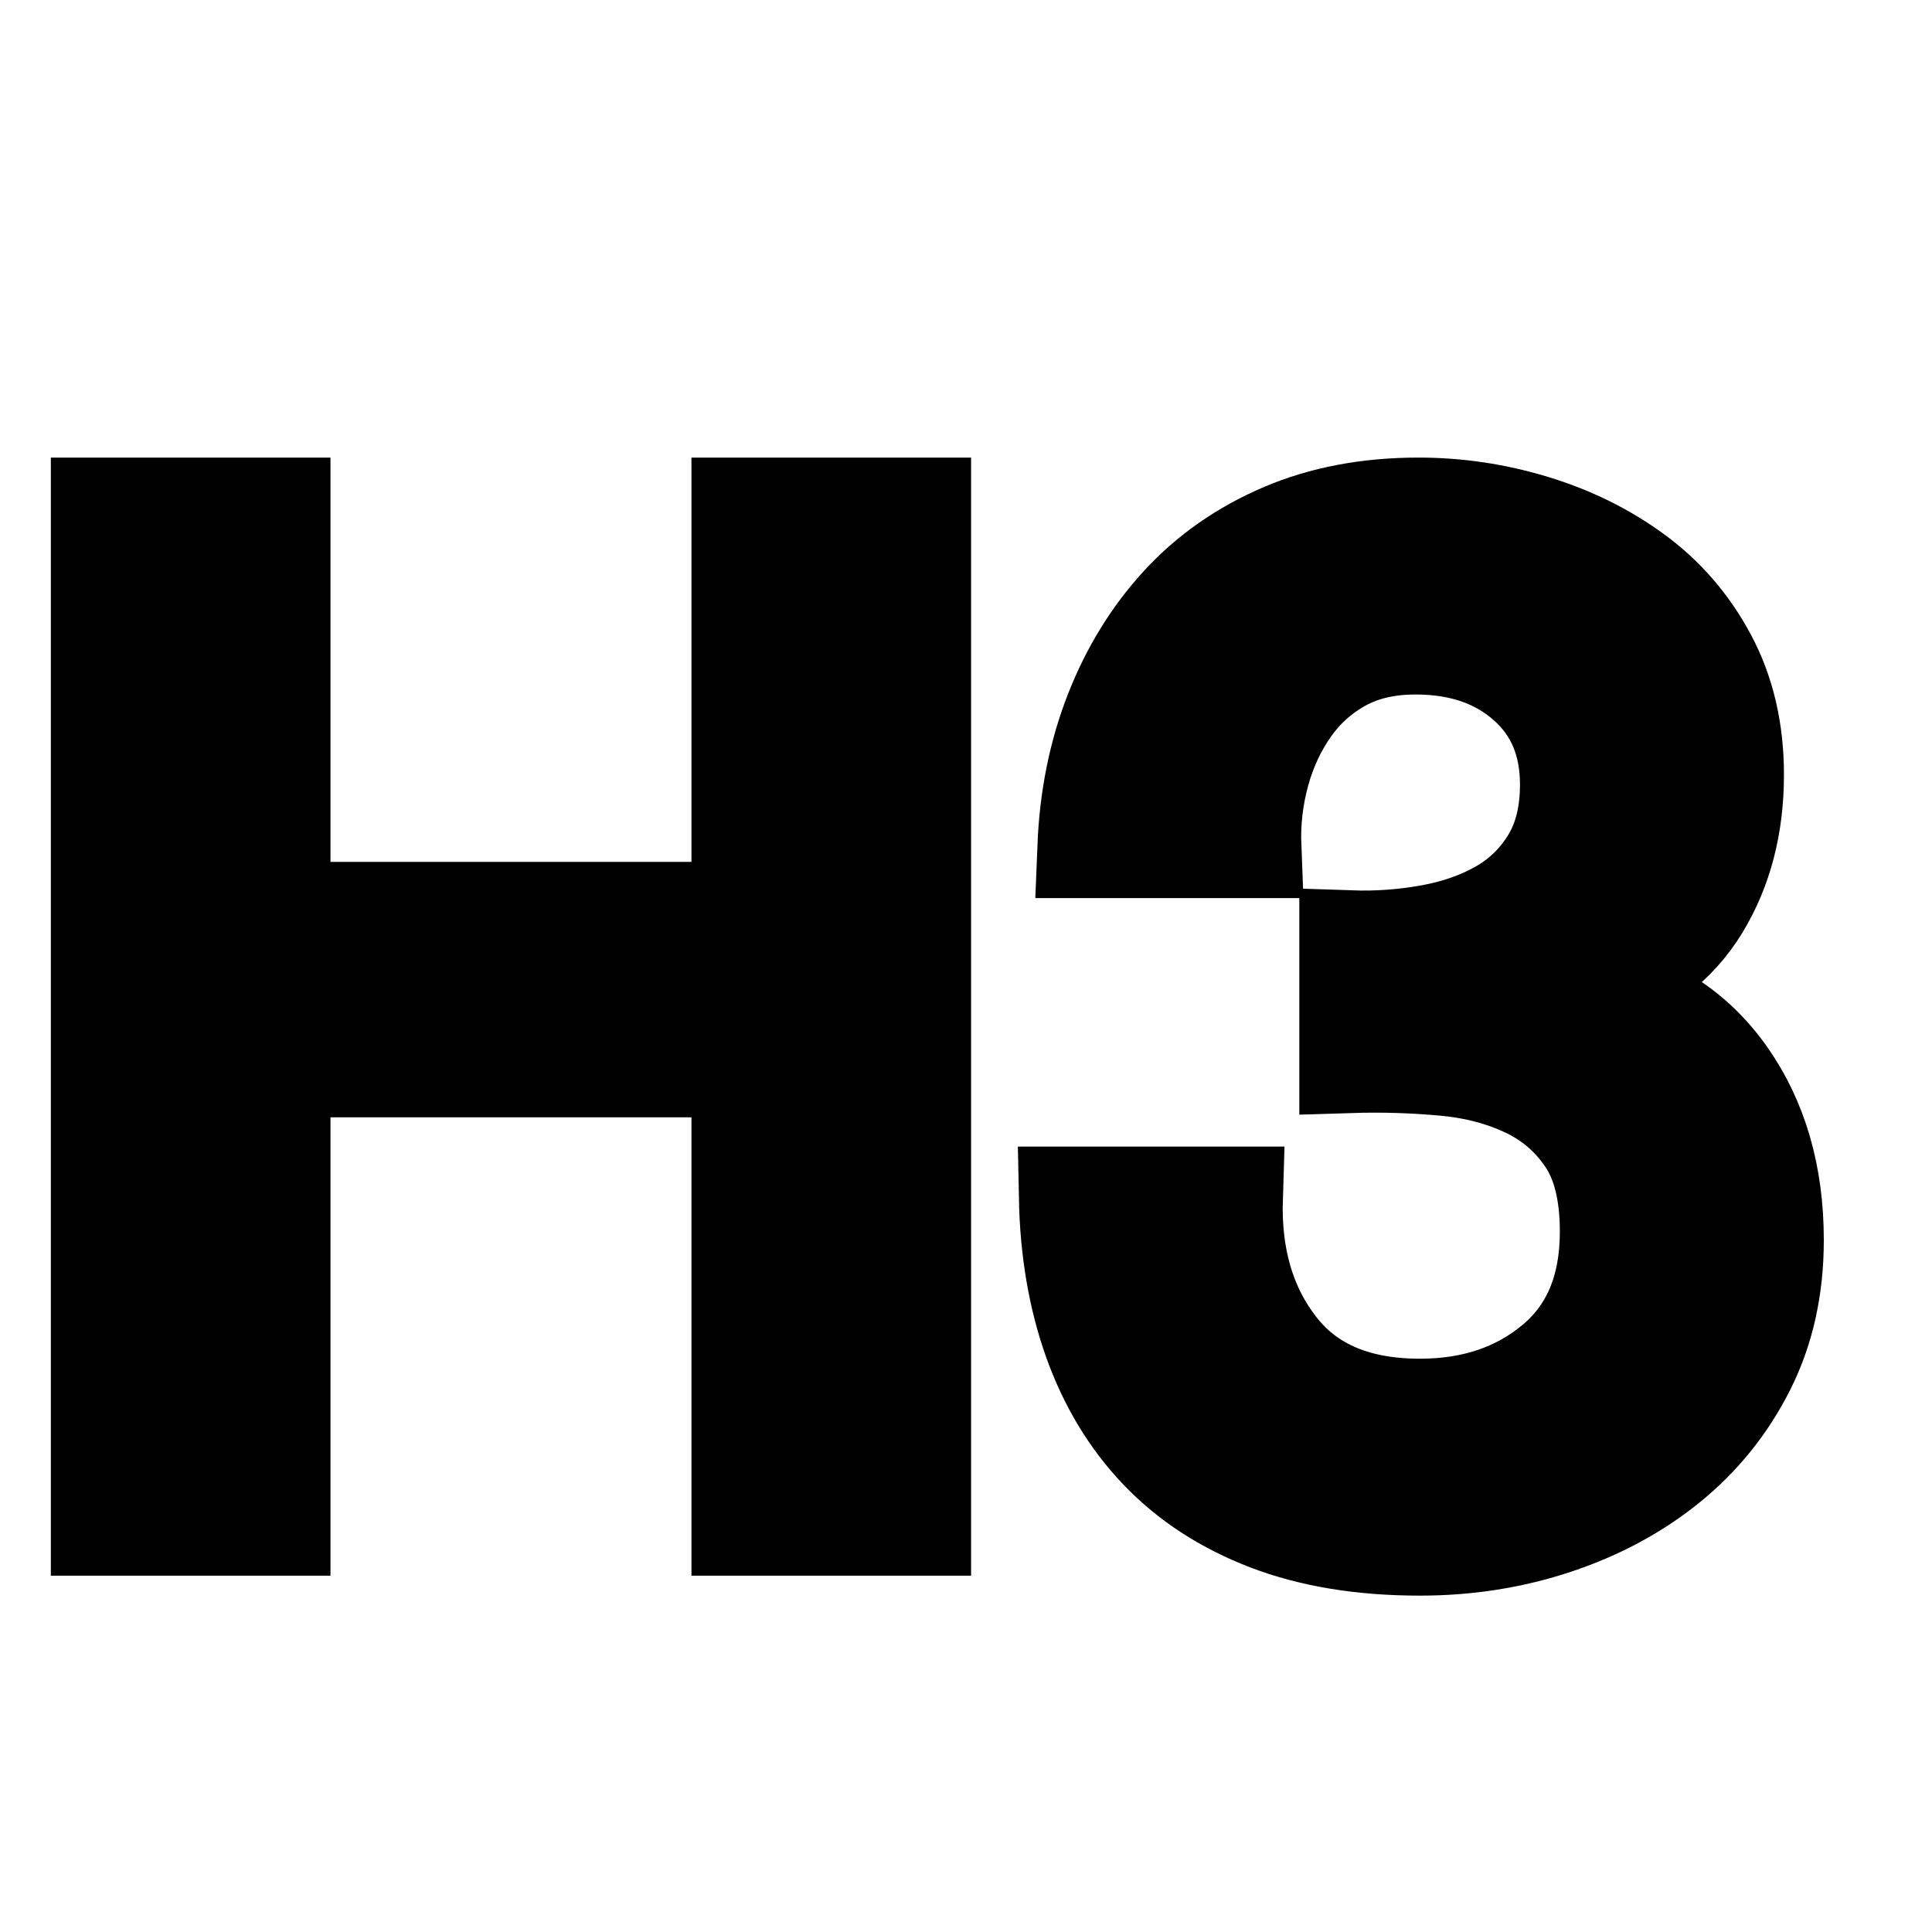
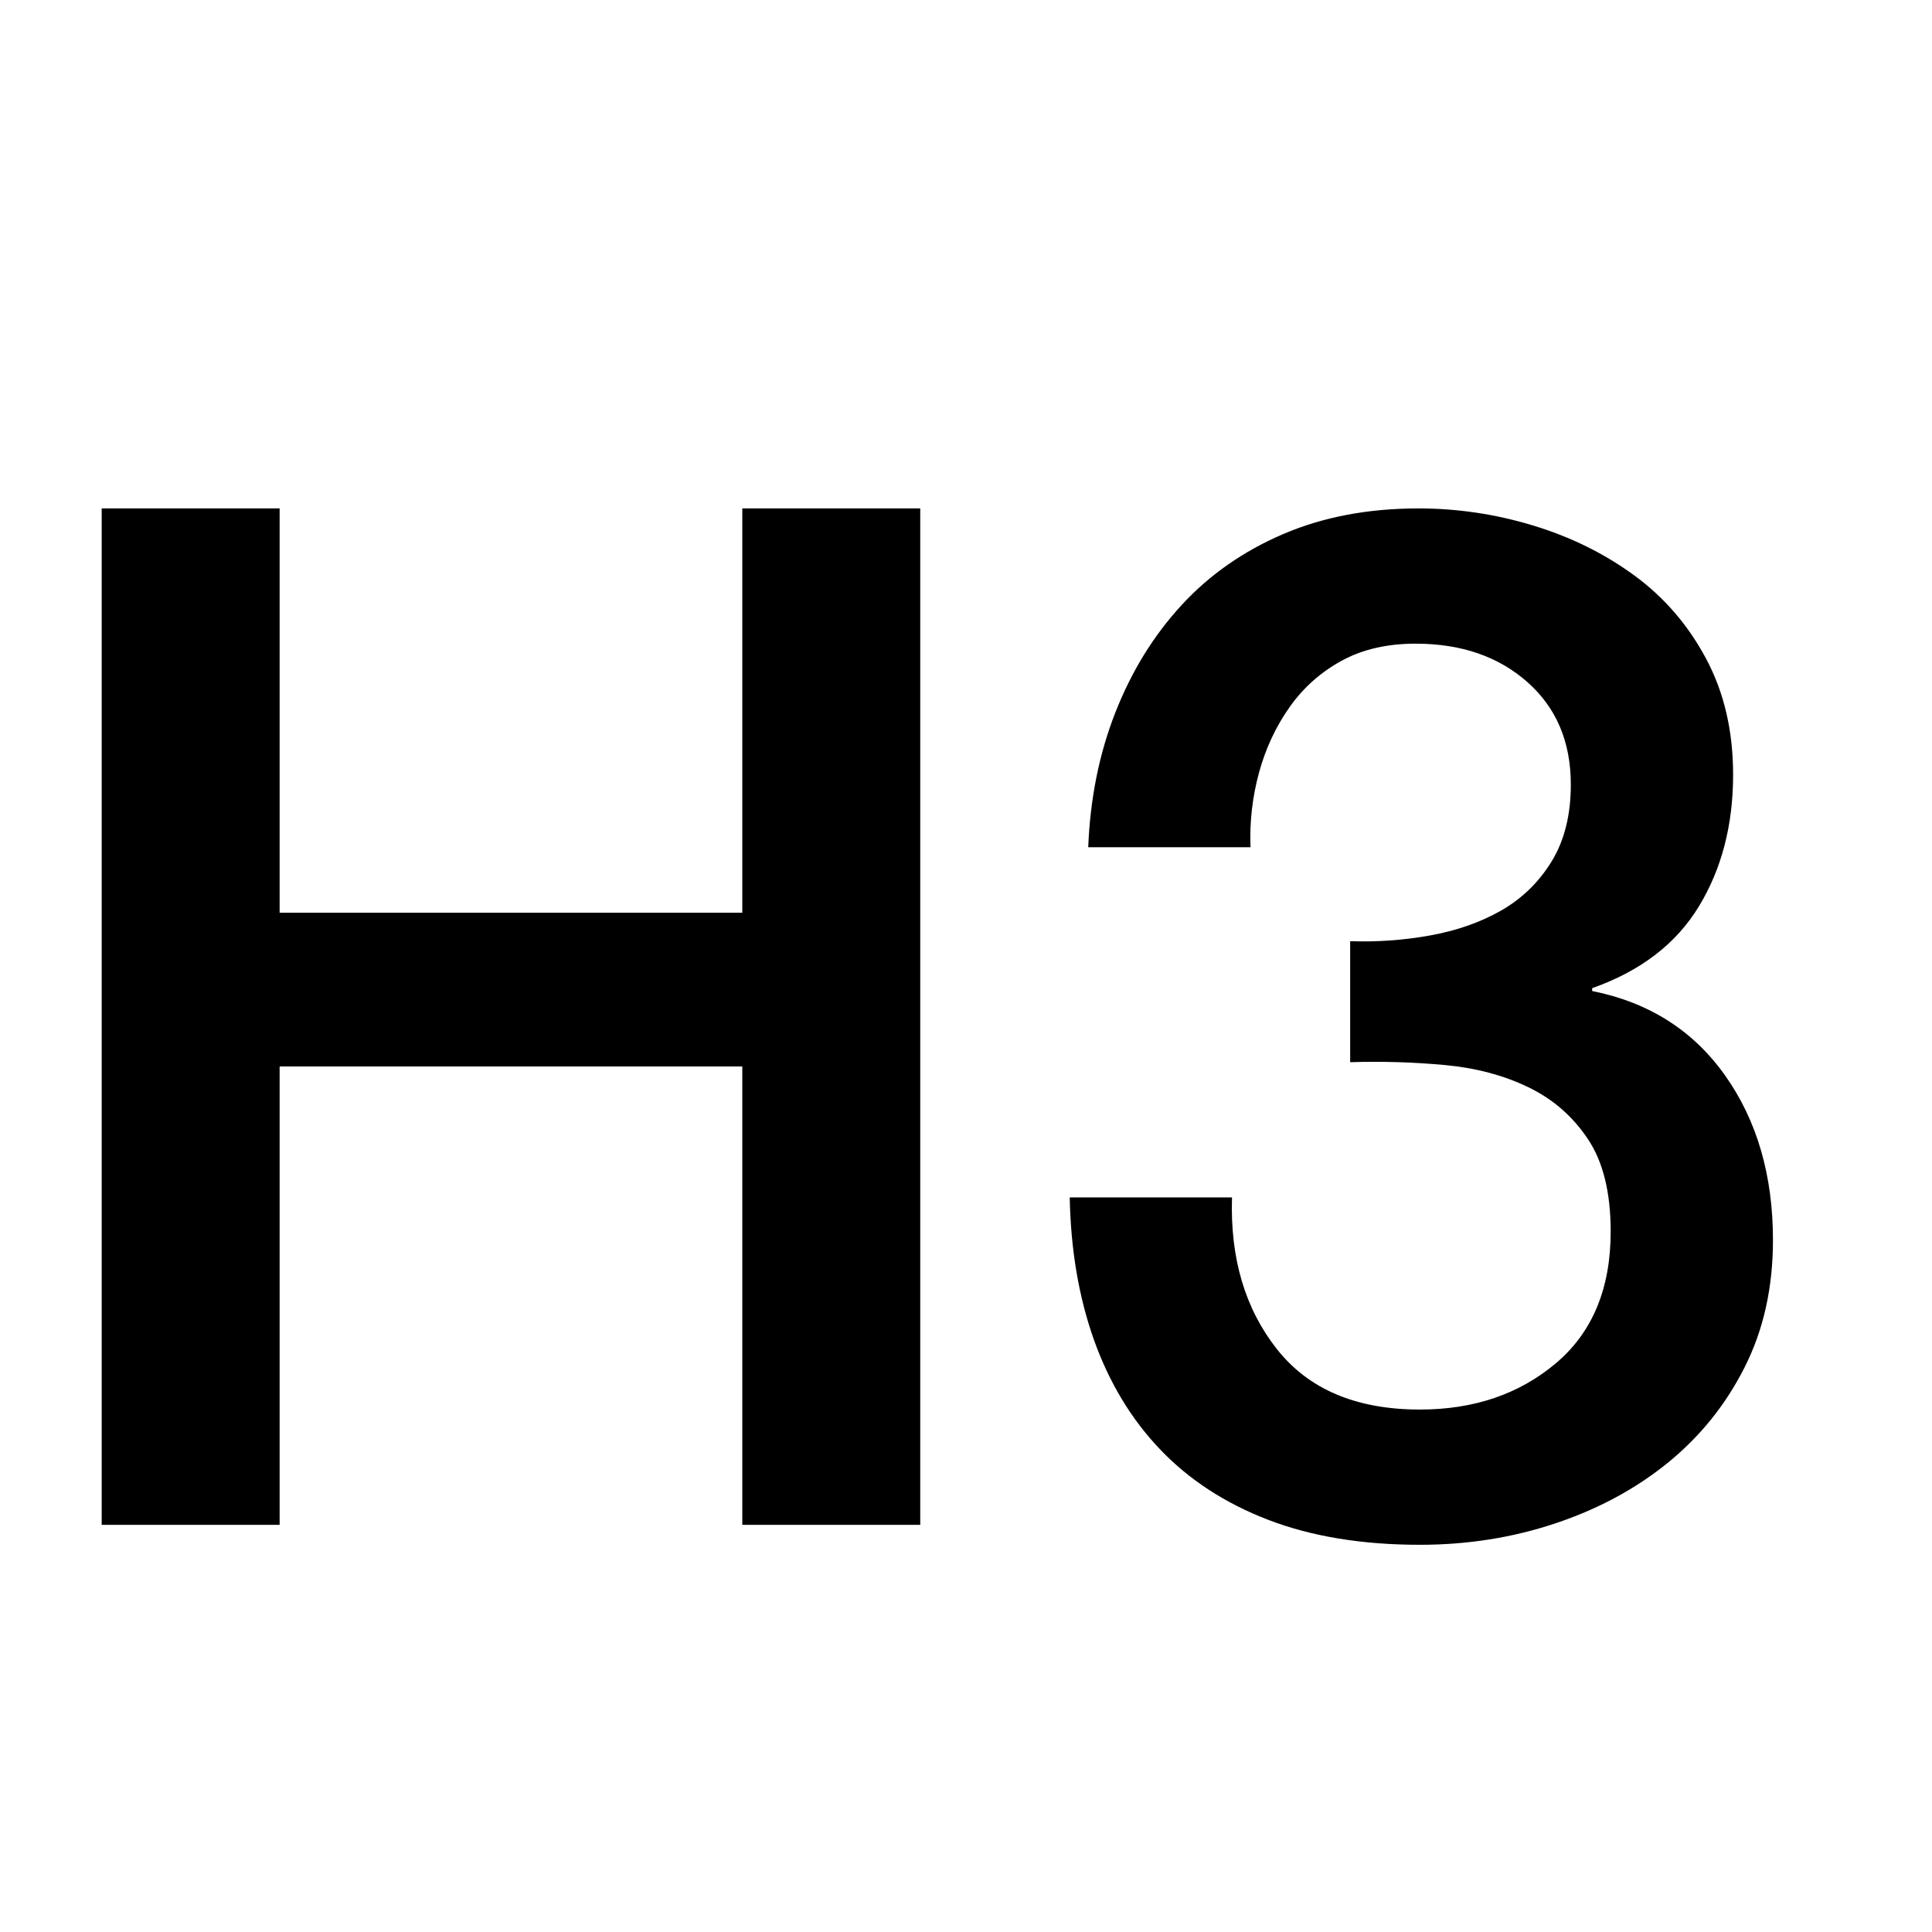
<svg xmlns="http://www.w3.org/2000/svg" width="19" height="19" viewBox="0 0 19 19">
-   <path fill="currentColor" stroke="currentColor" strokeWidth=".2" d="M2.75 14.996v-4.508H7.3v4.508h1.75V5H7.3v3.976H2.75V5H1v9.996h1.75zm11.214.196c.467 0 .91-.07 1.33-.21.42-.14.789-.338 1.106-.595.317-.257.57-.57.756-.938.187-.369.28-.786.28-1.253 0-.635-.156-1.174-.469-1.617-.313-.443-.749-.721-1.309-.833h0v-.028c.476-.168.826-.436 1.05-.805.224-.369.336-.8.336-1.295 0-.43-.089-.81-.266-1.141-.177-.331-.413-.604-.707-.819-.294-.215-.625-.378-.994-.49C14.708 5.056 14.333 5 13.95 5c-.495 0-.938.084-1.33.252-.392.168-.726.401-1.001.7-.275.299-.492.651-.651 1.057-.159.406-.247.847-.266 1.323h1.596c-.01-.252.019-.497.084-.735s.166-.453.301-.644c.135-.191.306-.343.511-.455.205-.112.448-.168.728-.168.448 0 .814.126 1.099.378.285.252.427.588.427 1.008 0 .299-.063.55-.189.756-.126.205-.292.366-.497.483-.205.117-.439.198-.7.245-.261.047-.523.065-.784.056h0v1.19c.317-.01.628 0 .931.028.303.028.576.1.819.217.243.117.439.287.588.511.15.224.224.527.224.91 0 .56-.18.992-.539 1.295-.36.303-.805.455-1.337.455-.625 0-1.094-.198-1.407-.595-.313-.397-.46-.894-.441-1.491h0-1.596c.01.513.089.98.238 1.4.15.42.366.78.651 1.078.285.299.64.53 1.064.693.425.163.922.245 1.491.245z" />
+   <path fill="currentColor" d="M2.75 14.996v-4.508H7.3v4.508h1.75V5H7.3v3.976H2.75V5H1v9.996h1.75zm11.214.196c.467 0 .91-.07 1.33-.21.42-.14.789-.338 1.106-.595.317-.257.57-.57.756-.938.187-.369.28-.786.28-1.253 0-.635-.156-1.174-.469-1.617-.313-.443-.749-.721-1.309-.833v-.028c.476-.168.826-.436 1.05-.805.224-.369.336-.8.336-1.295 0-.43-.089-.81-.266-1.141-.177-.331-.413-.604-.707-.819-.294-.215-.625-.378-.994-.49C14.708 5.056 14.333 5 13.95 5c-.495 0-.938.084-1.33.252-.392.168-.726.401-1.001.7-.275.299-.492.651-.651 1.057-.159.406-.247.847-.266 1.323h1.596c-.01-.252.019-.497.084-.735s.166-.453.301-.644c.135-.191.306-.343.511-.455.205-.112.448-.168.728-.168.448 0 .814.126 1.099.378.285.252.427.588.427 1.008 0 .299-.063.55-.189.756-.126.205-.292.366-.497.483-.205.117-.439.198-.7.245-.261.047-.523.065-.784.056v1.19c.317-.01.628 0 .931.028.303.028.576.1.819.217.243.117.439.287.588.511.15.224.224.527.224.91 0 .56-.18.992-.539 1.295-.36.303-.805.455-1.337.455-.625 0-1.094-.198-1.407-.595-.313-.397-.46-.894-.441-1.491H10.52c.01.513.089.98.238 1.4.15.42.366.78.651 1.078.285.299.64.53 1.064.693.425.163.922.245 1.491.245z" />
</svg>
